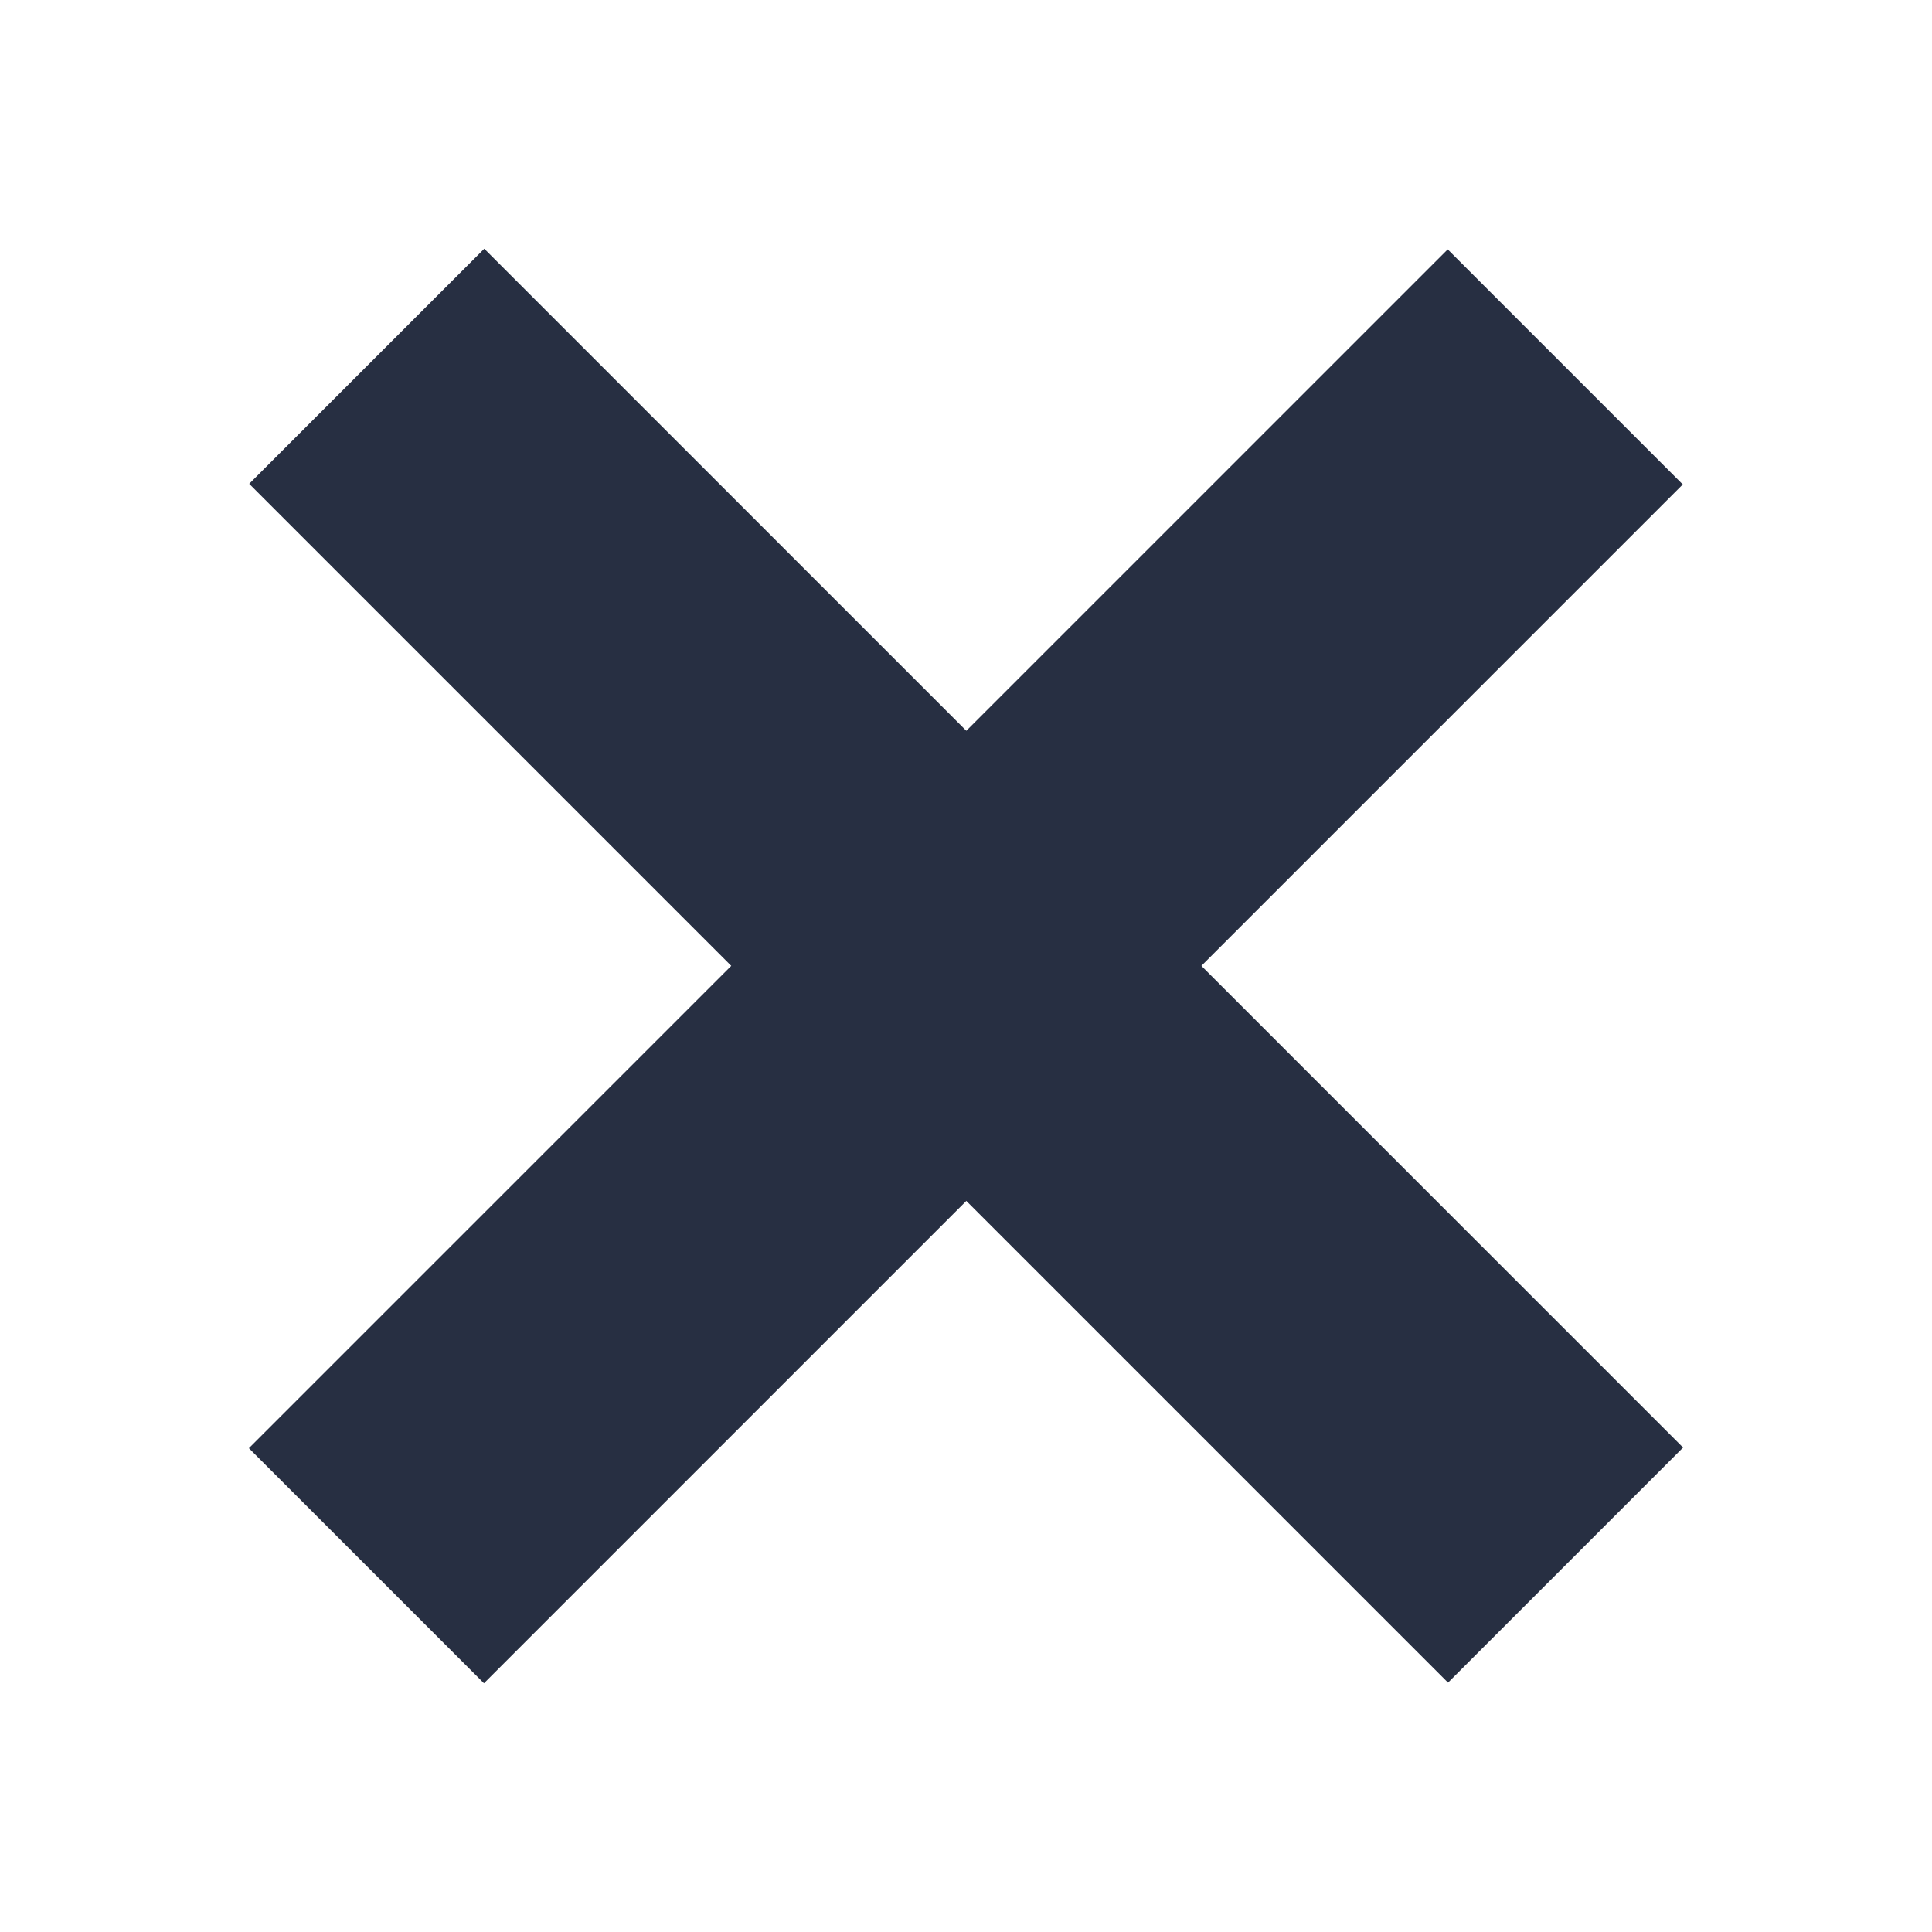
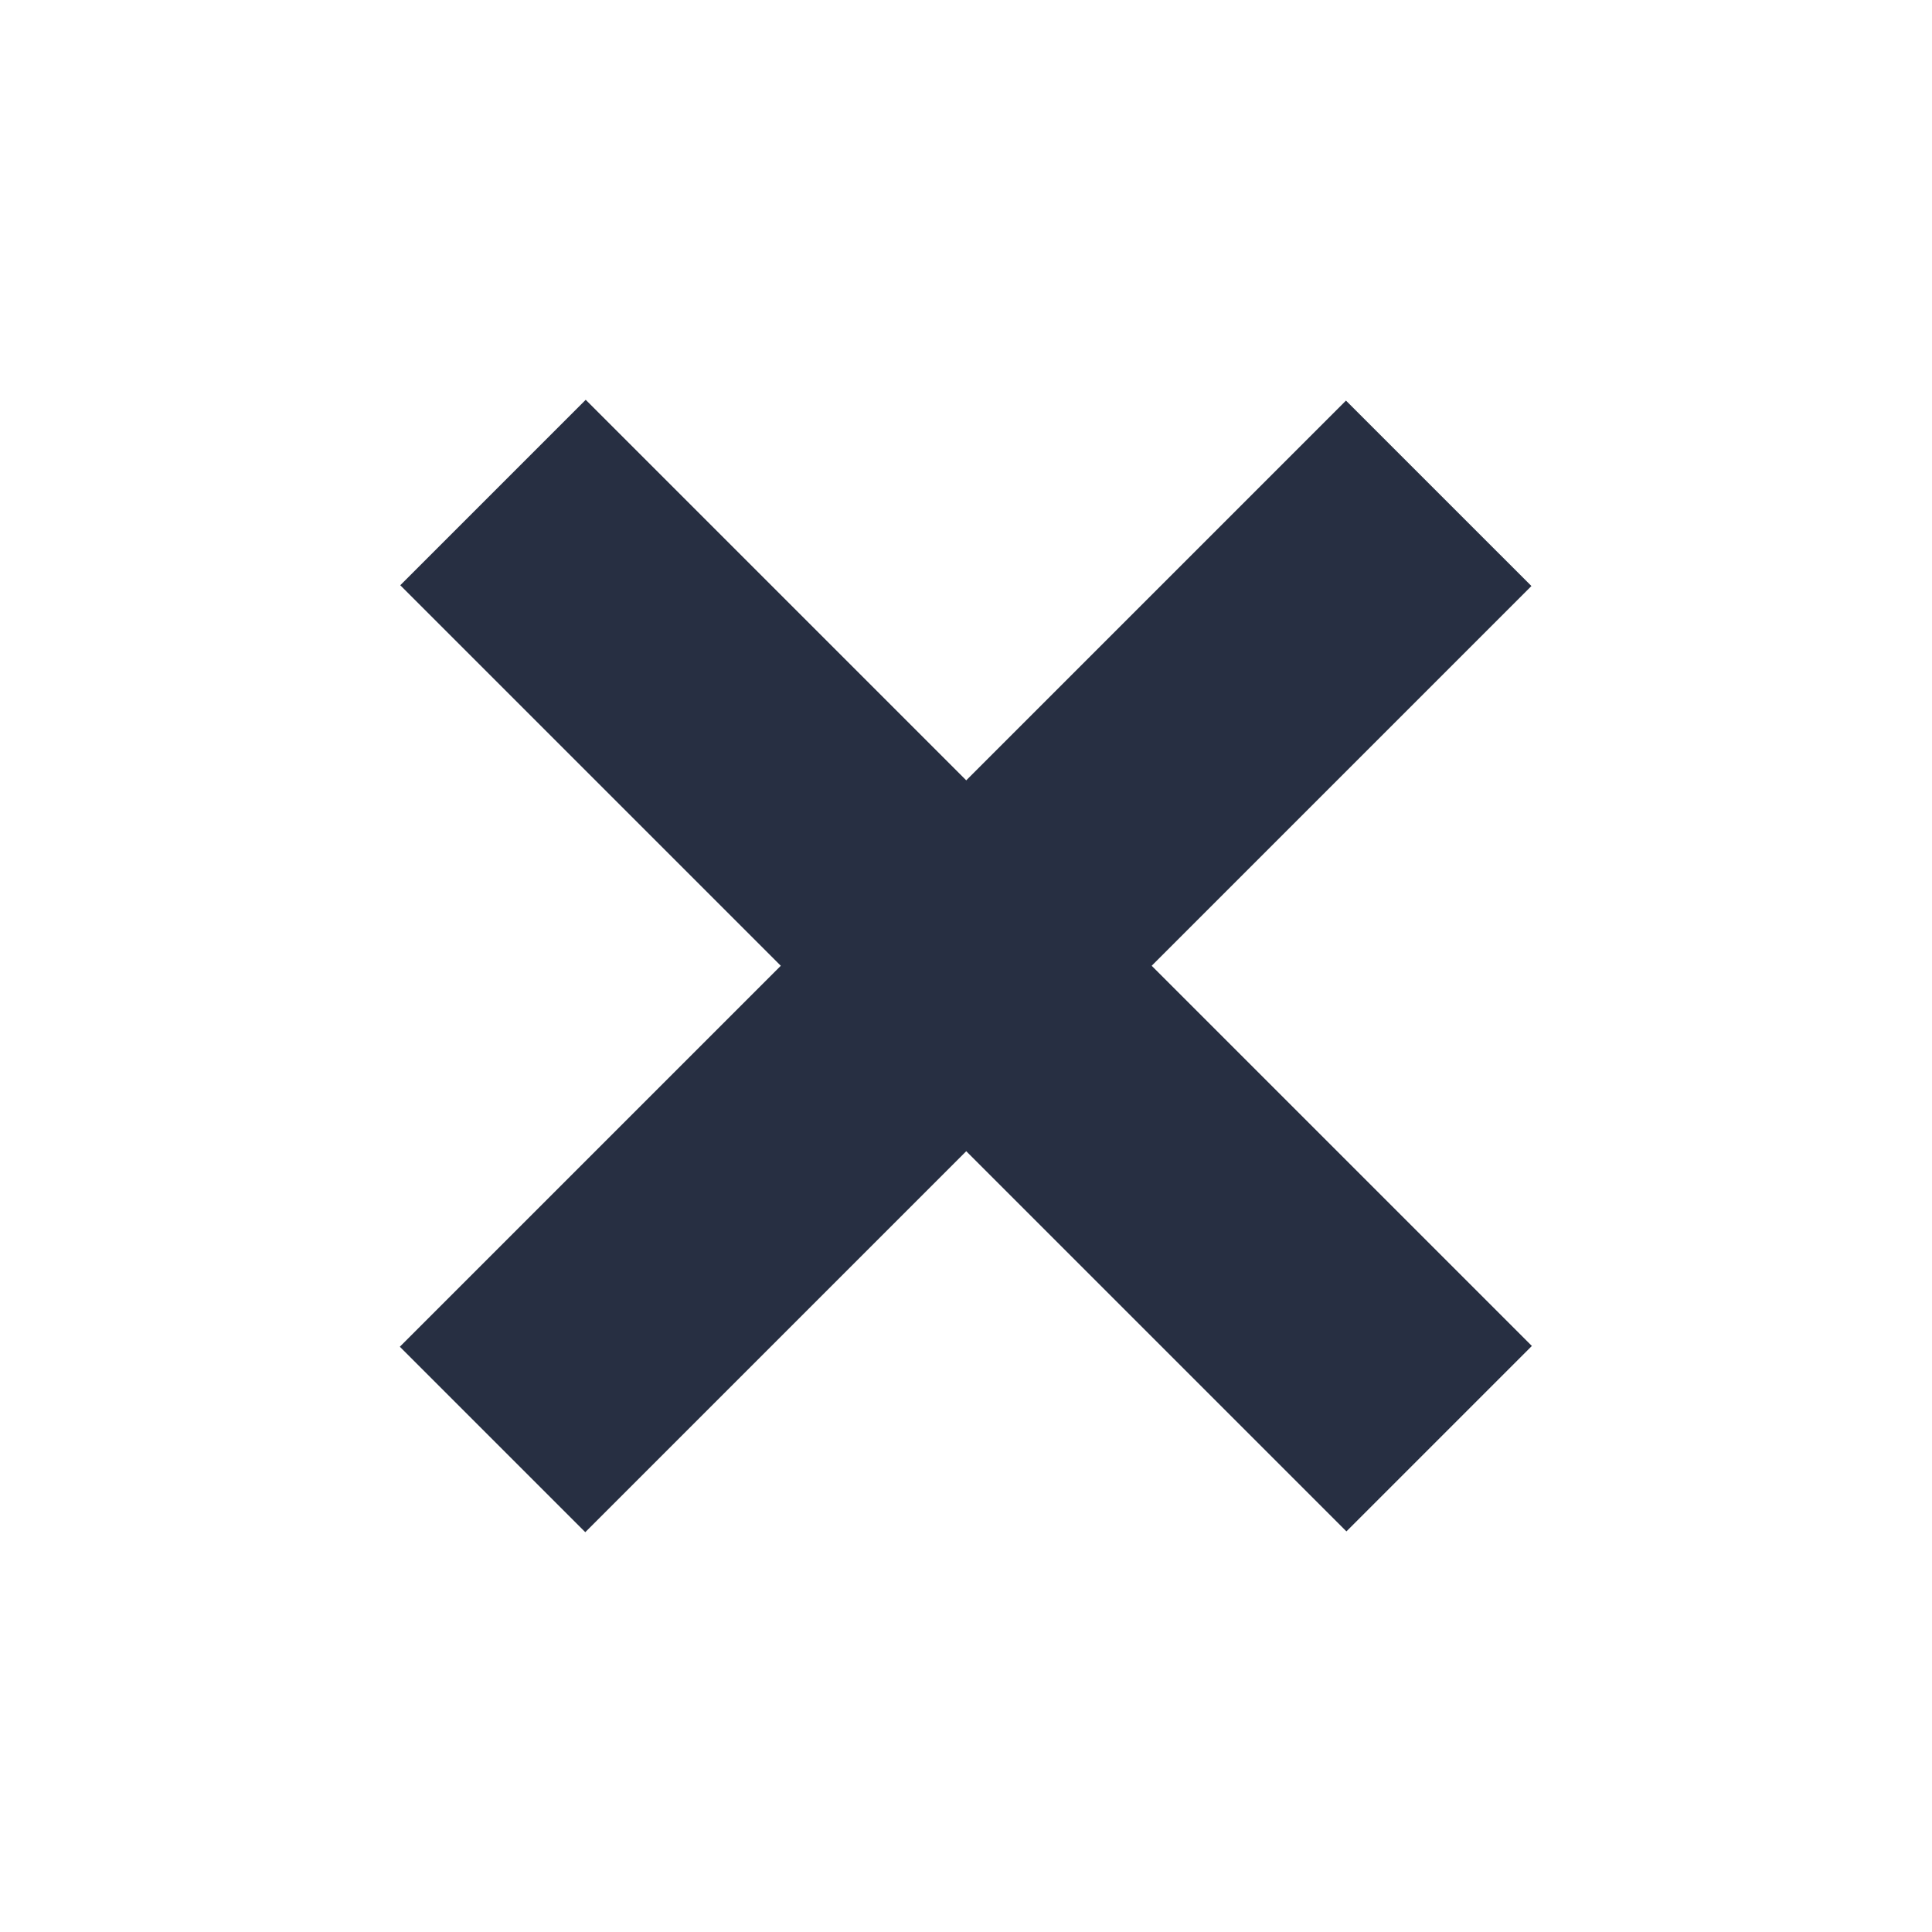
<svg xmlns="http://www.w3.org/2000/svg" version="1.1" id="Layer_1" x="0px" y="0px" viewBox="0 0 512 512" style="enable-background:new 0 0 512 512;" xml:space="preserve">
  <style type="text/css">
	.st0{fill:#272F42;}
</style>
  <g>
-     <rect x="212" y="31.3" transform="matrix(0.7071 -0.7071 0.7071 0.7071 -105.9994 255.9837)" class="st0" width="88.1" height="449.3" />
-     <rect x="31.3" y="212" transform="matrix(0.7071 -0.7071 0.7071 0.7071 -106.078 256.0163)" class="st0" width="449.3" height="88.1" />
+     <rect x="221.3" y="78.6" transform="matrix(0.7071 -0.7071 0.7071 0.7071 -105.982 255.9993)" class="st0" width="69.5" height="354.6" />
+     <rect x="78.6" y="221.3" transform="matrix(0.7071 -0.7071 0.7071 0.7071 -106.0974 255.9957)" class="st0" width="354.6" height="69.5" />
  </g>
</svg>
